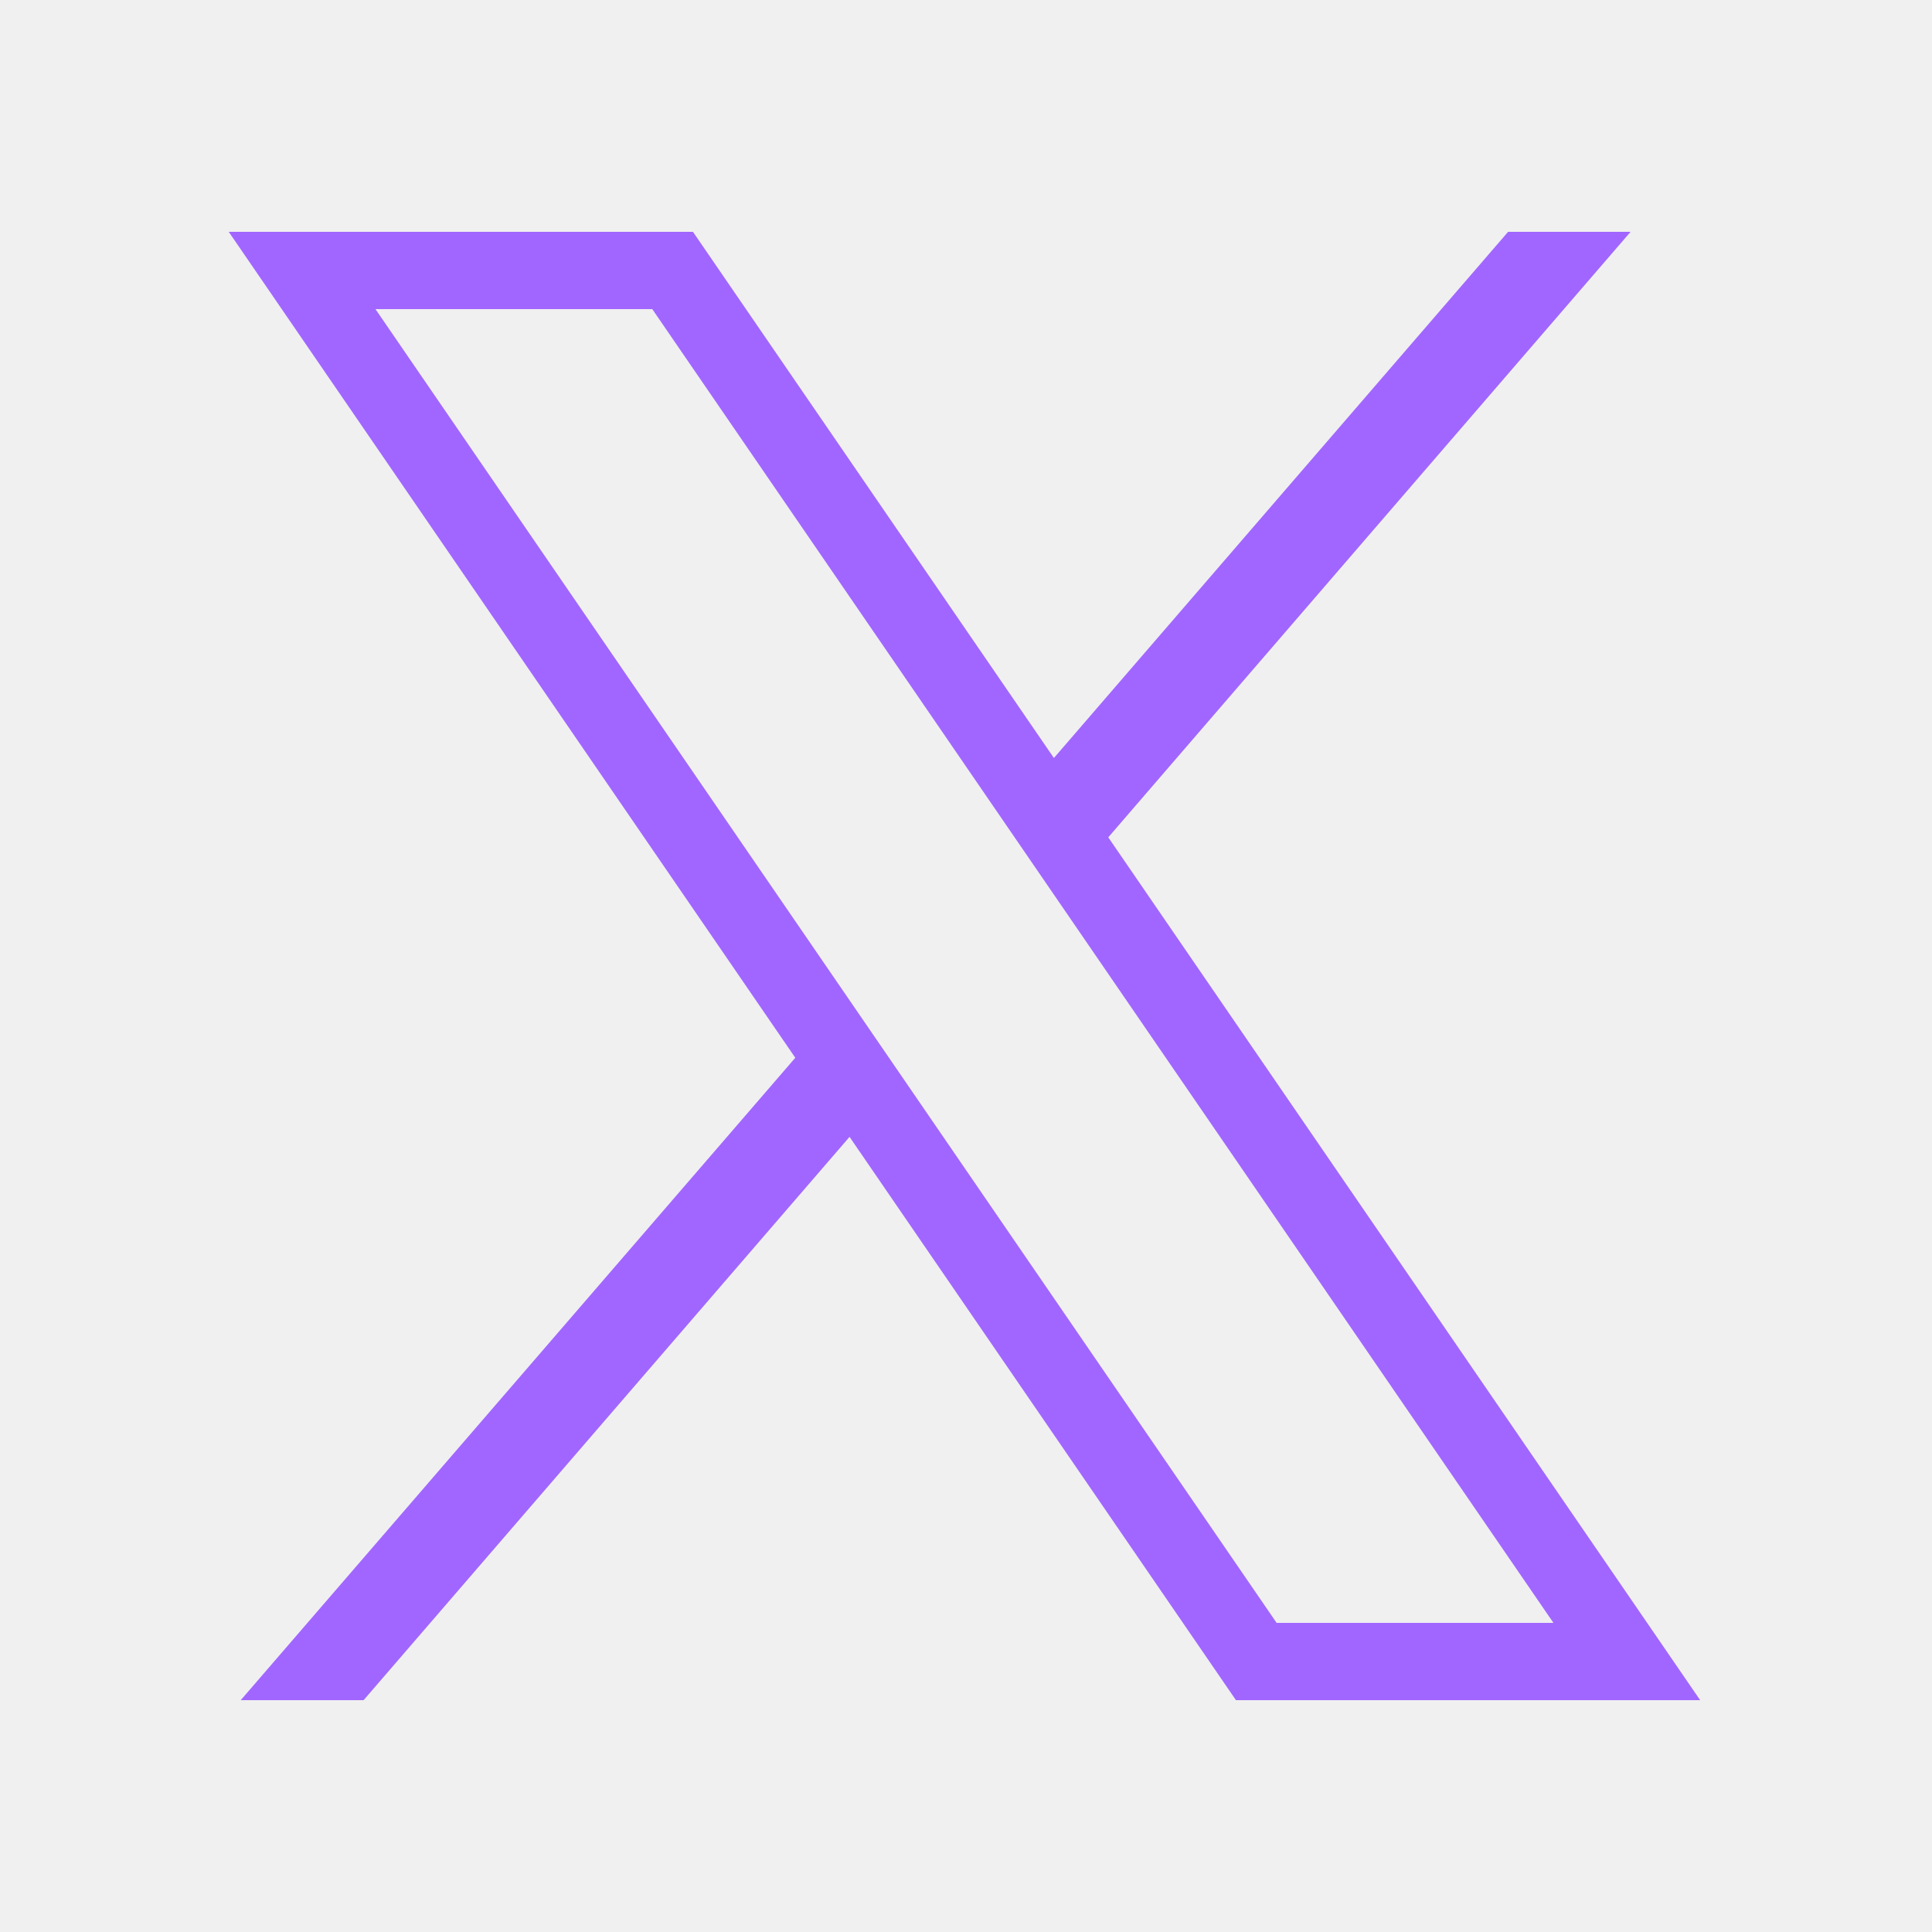
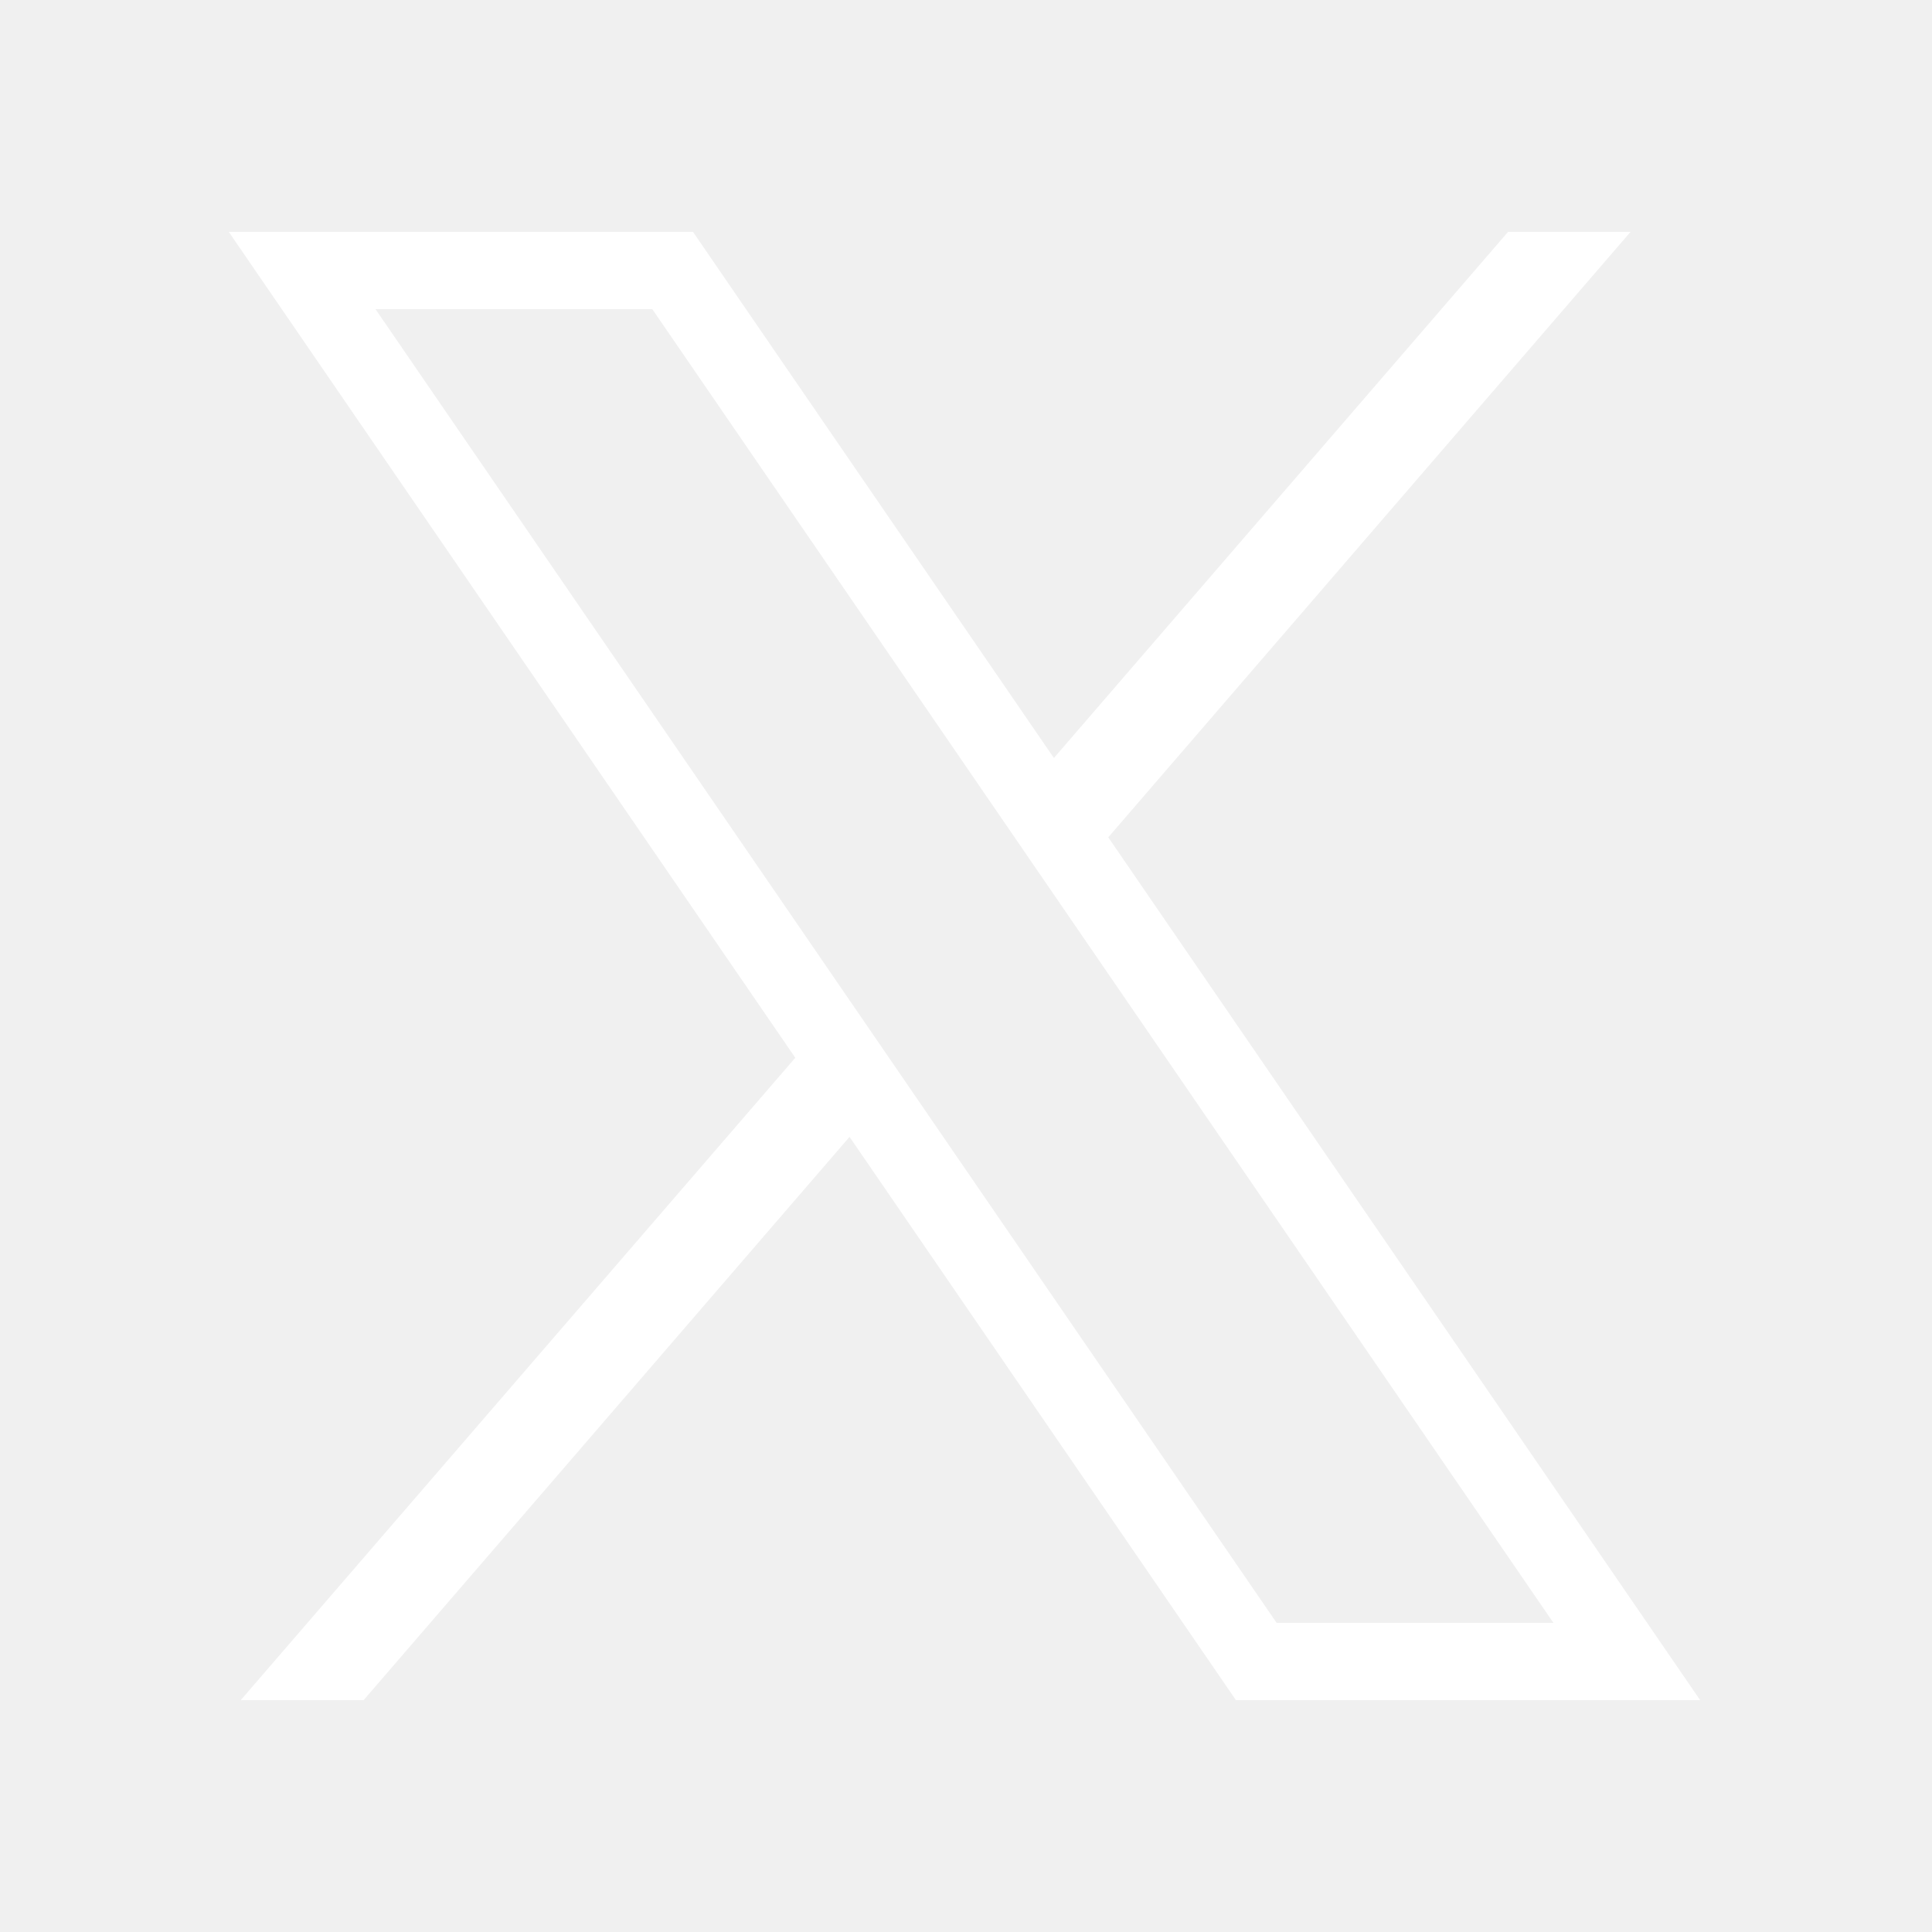
<svg xmlns="http://www.w3.org/2000/svg" viewBox="0 0 50 50" width="100" height="100">
-   <path d="M 5.92 6 L 20.582 27.375 L 6.23 44 L 9.41 44 L 21.986 29.422 L 31.986 44 L 44 44 L 28.682 21.67 L 42.199 6 L 39.029 6 L 27.275 19.617 L 17.934 6 L 5.92 6 z M 9.717 8 L 16.881 8 L 40.203 42 L 33.039 42 L 9.717 8 z" fill="#a166ff" />
+   <path d="M 5.92 6 L 20.582 27.375 L 6.23 44 L 9.41 44 L 21.986 29.422 L 31.986 44 L 44 44 L 28.682 21.67 L 42.199 6 L 39.029 6 L 27.275 19.617 L 17.934 6 L 5.92 6 z M 9.717 8 L 16.881 8 L 40.203 42 L 33.039 42 L 9.717 8 z" fill="#FFFFFF" />
</svg>
